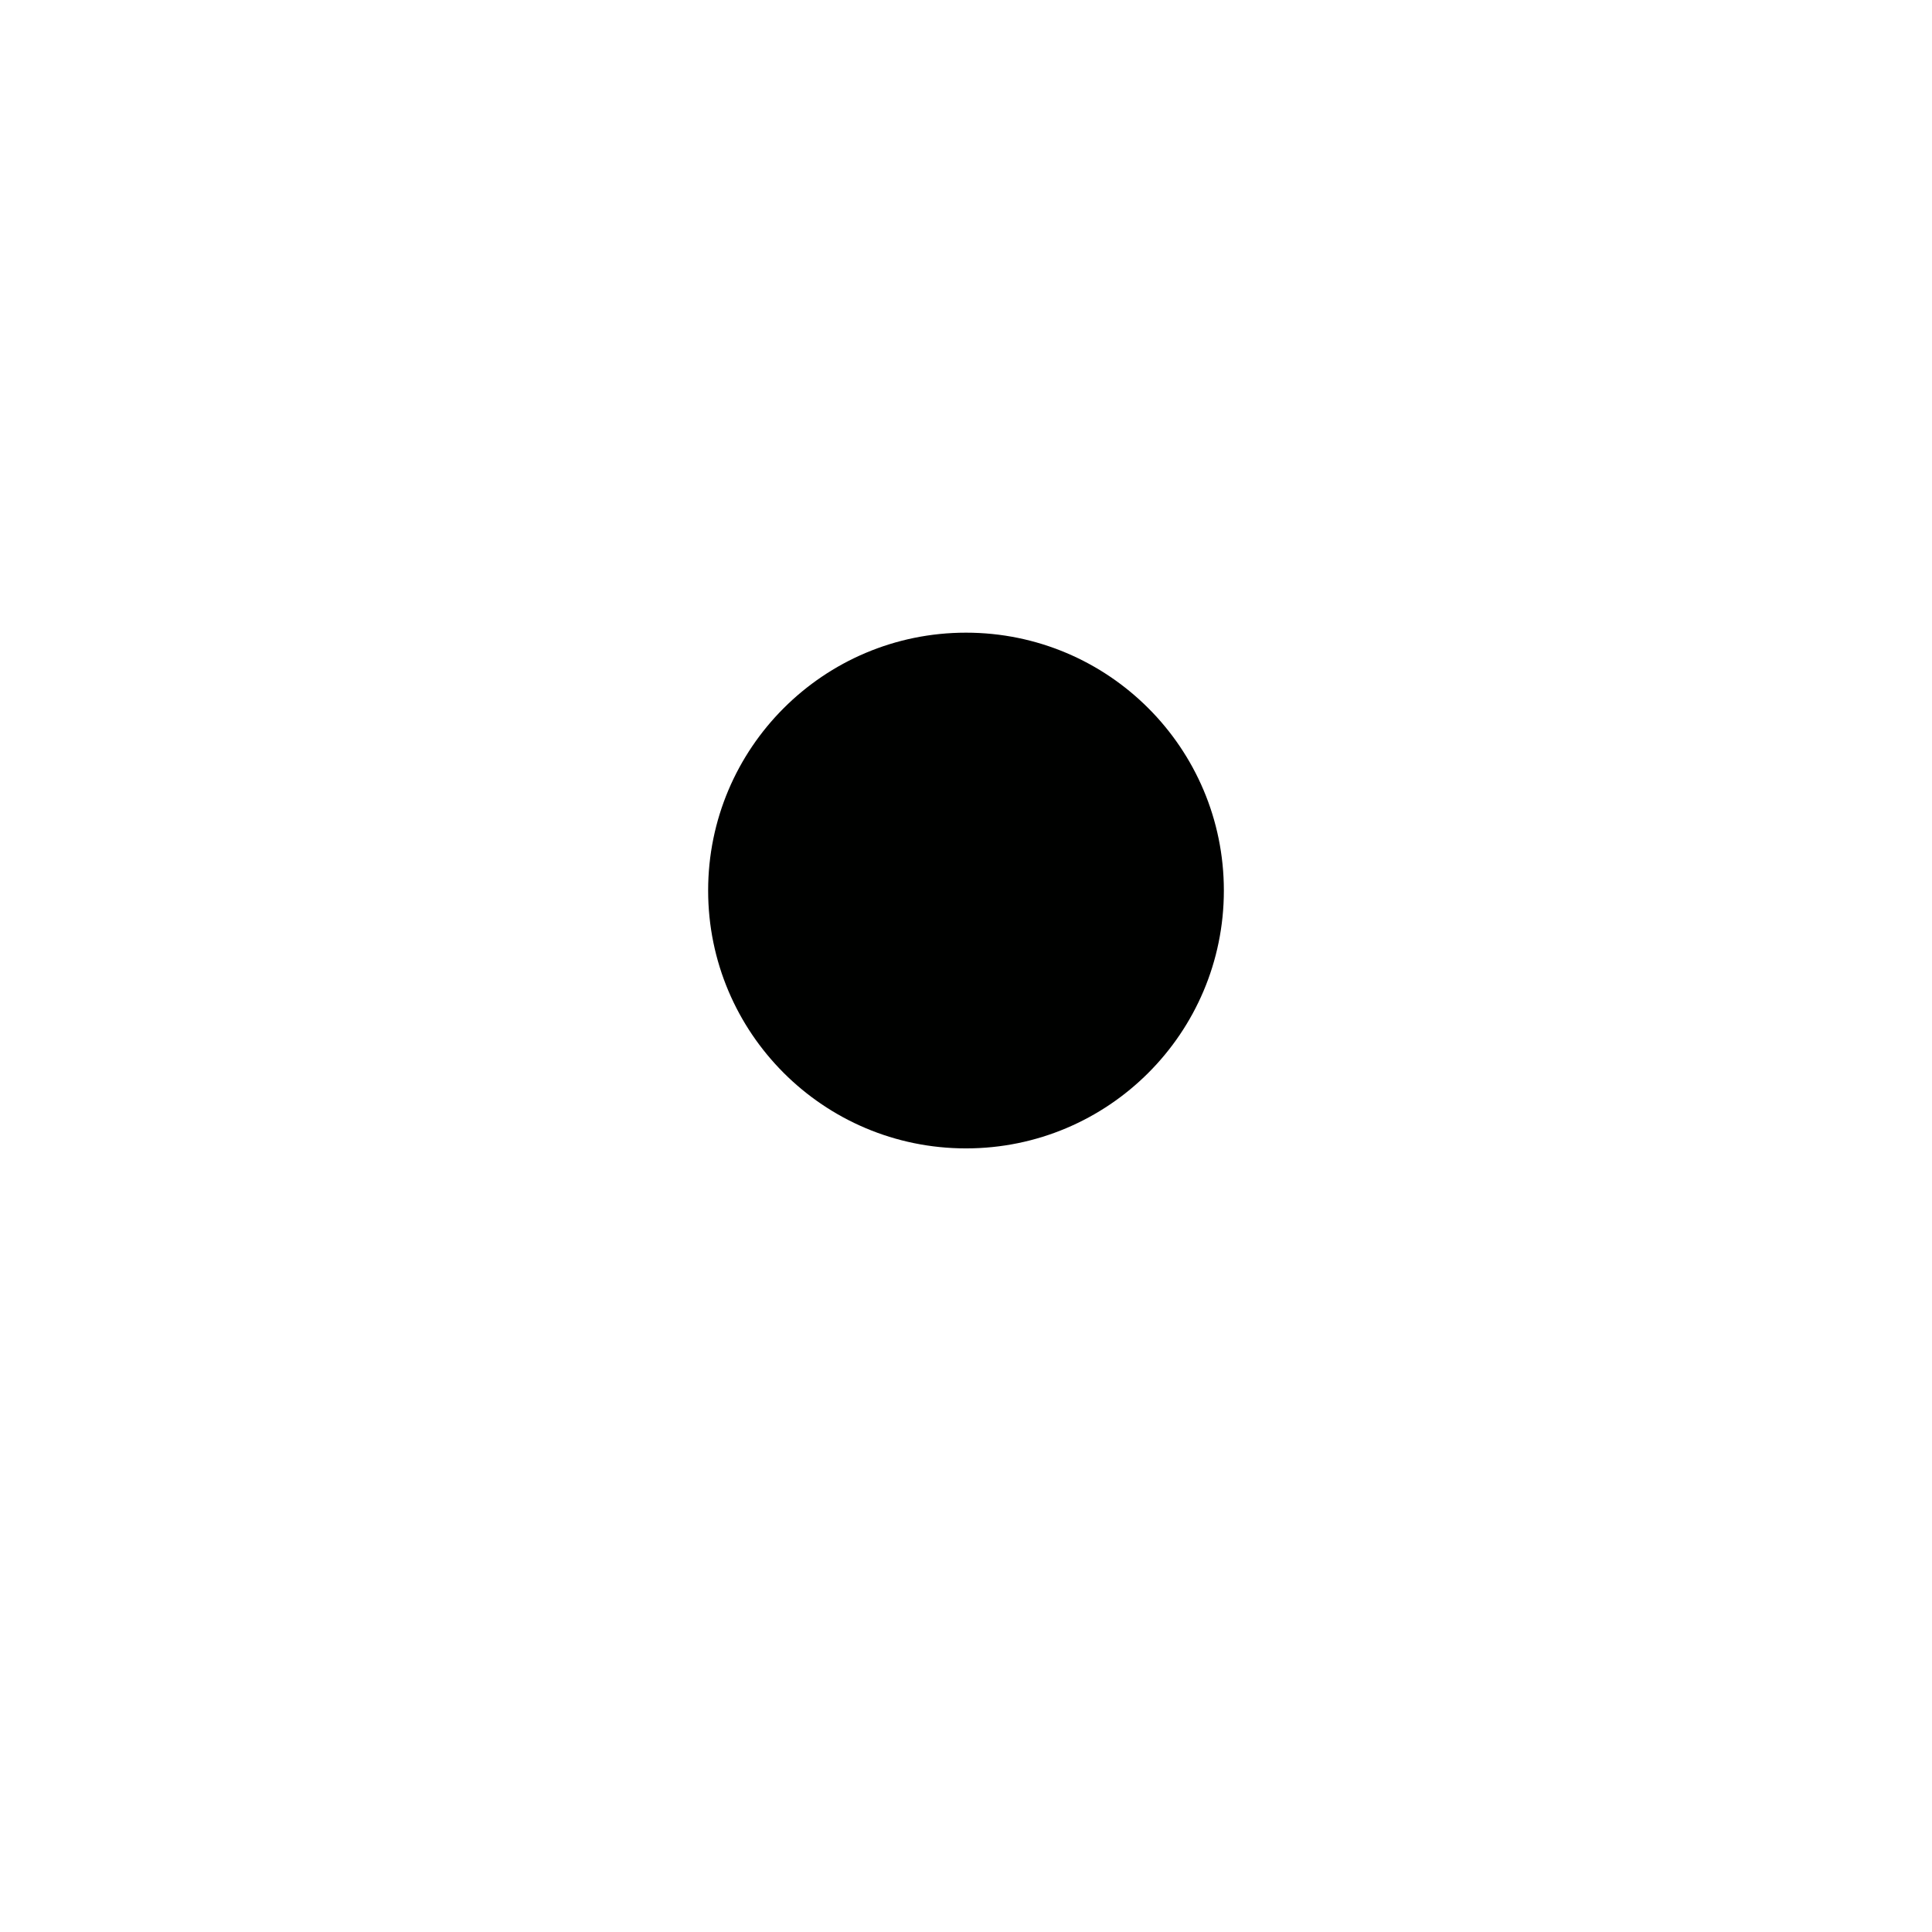
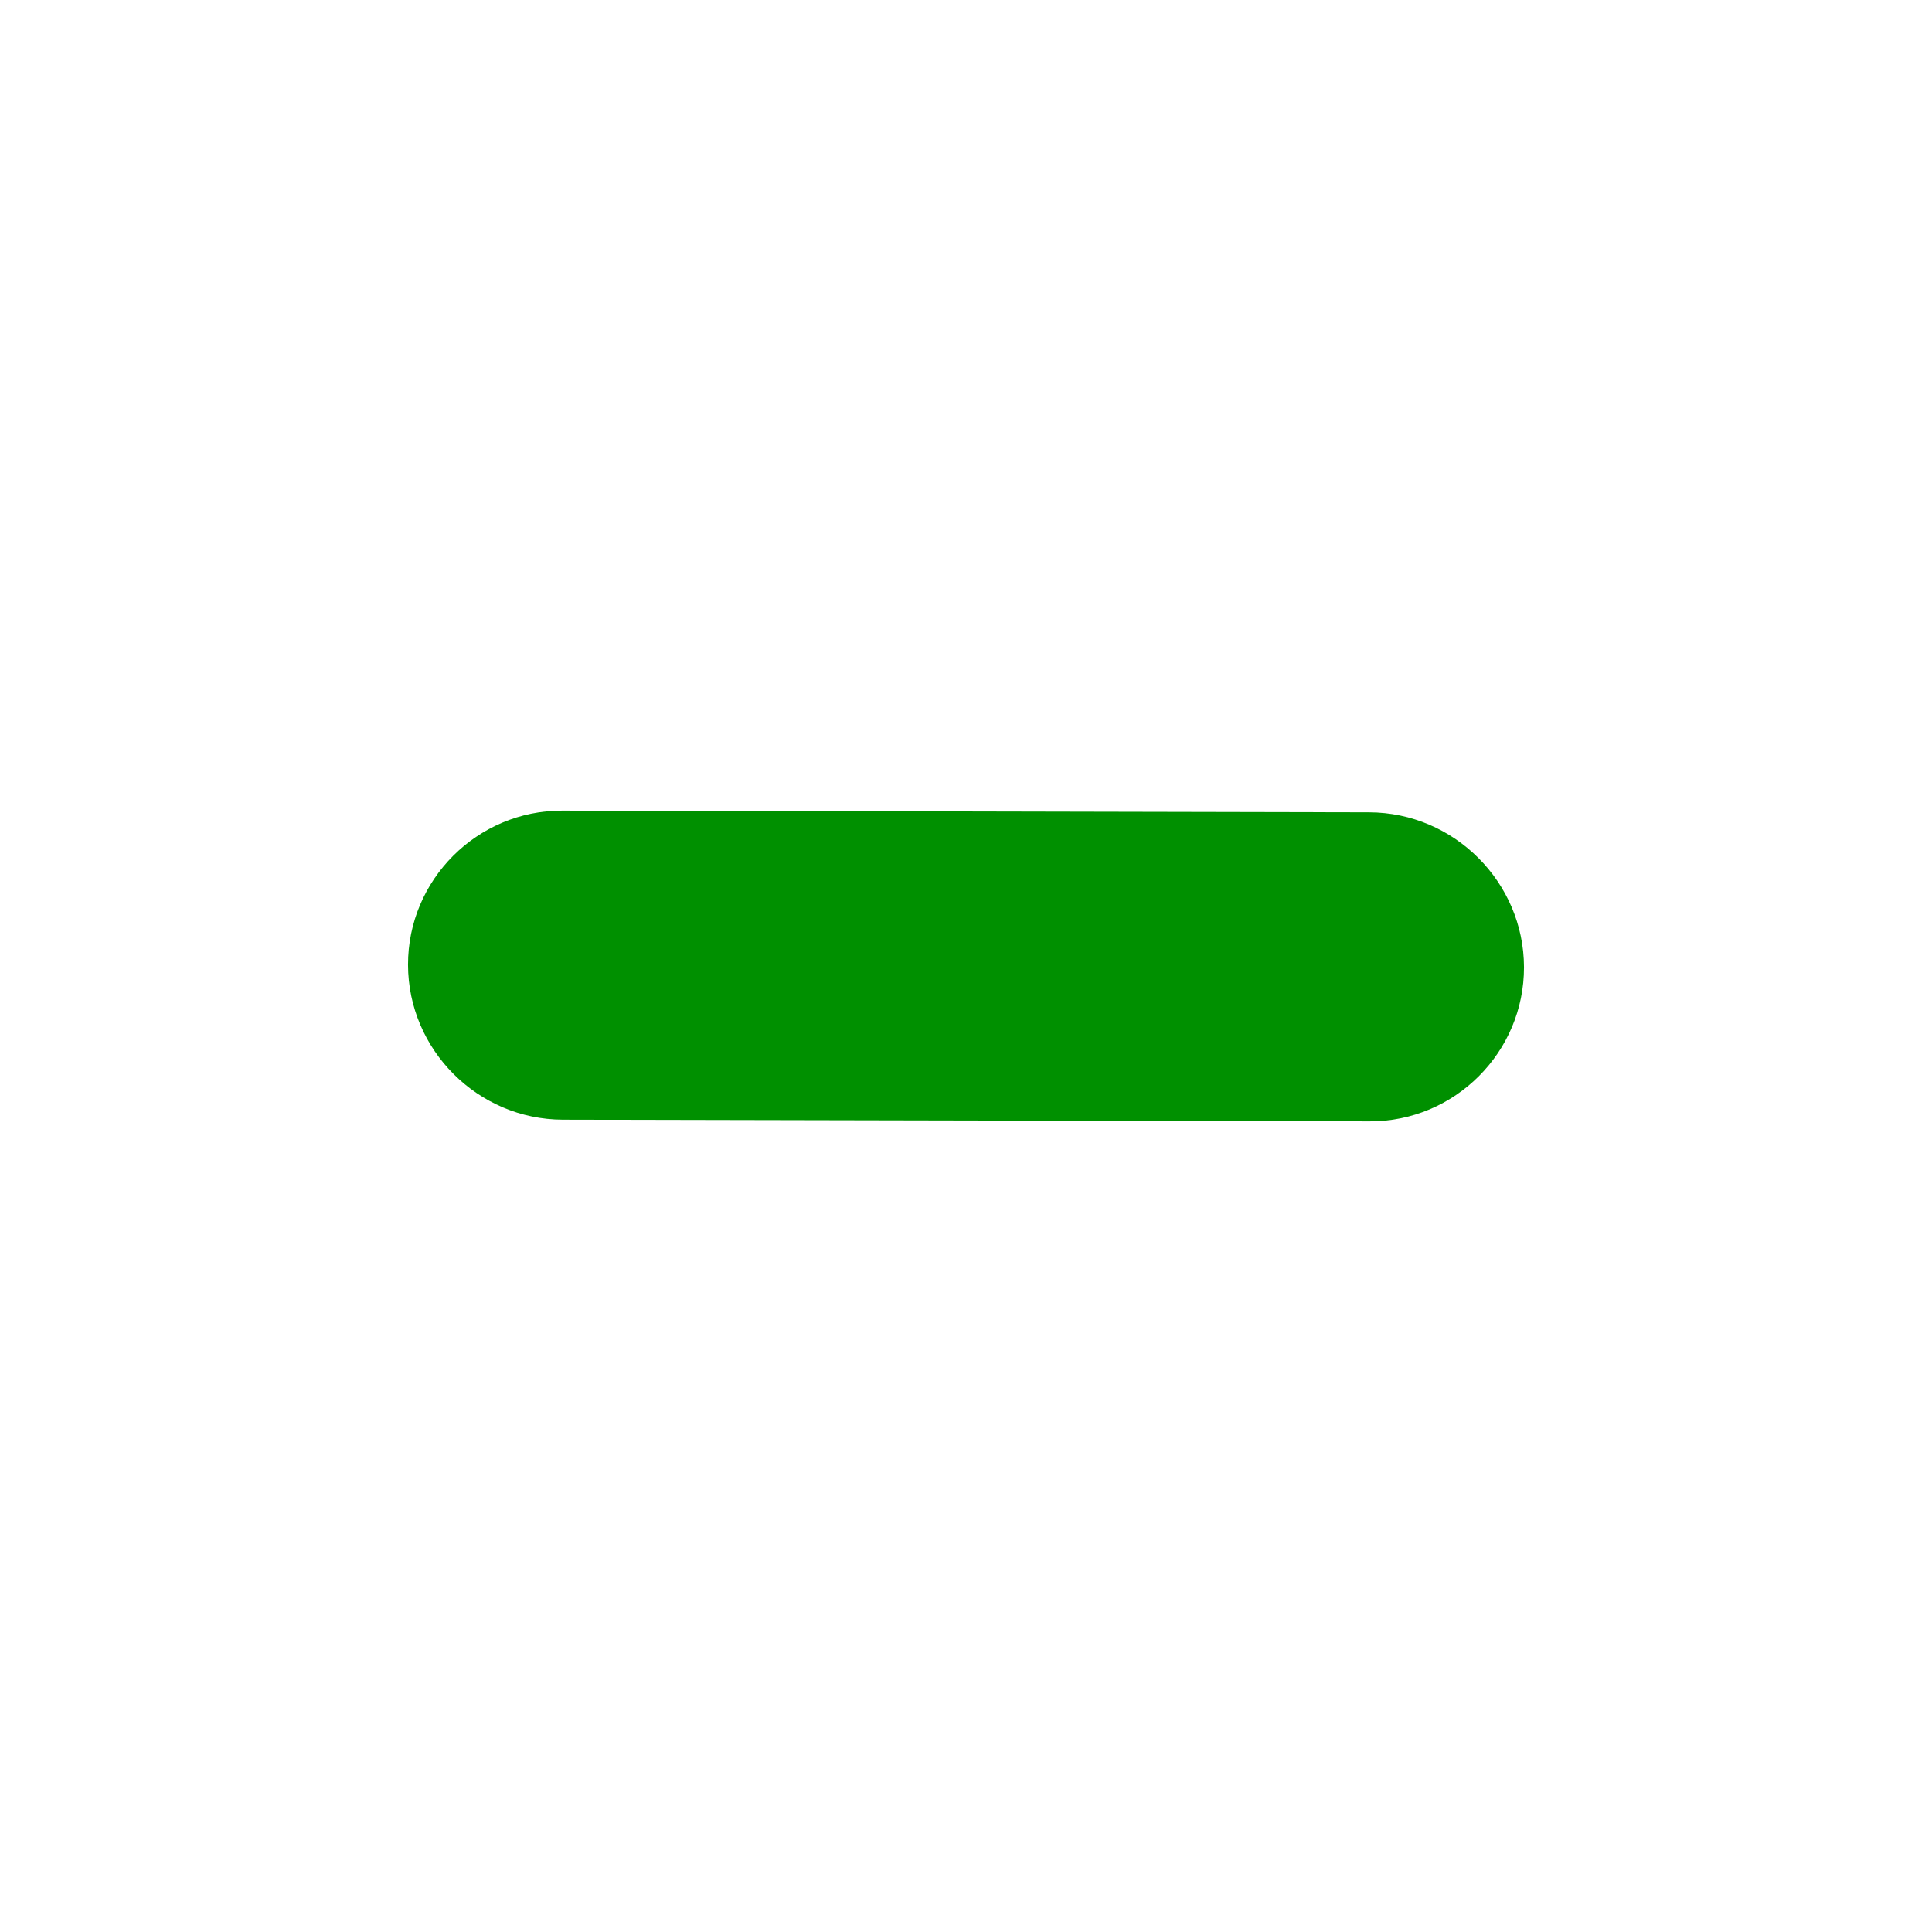
<svg xmlns="http://www.w3.org/2000/svg" version="1.1" id="Major" x="0px" y="0px" viewBox="0 0 64 64" enable-background="new 0 0 64 64" xml:space="preserve">
  <defs id="defs13" />
-   <circle style="opacity:1;fill:#000100;fill-opacity:1;fill-rule:nonzero;stroke:none;stroke-width:4.304;stroke-linecap:square;stroke-linejoin:round;stroke-miterlimit:4;stroke-dasharray:none;stroke-dashoffset:0;stroke-opacity:1;paint-order:normal" id="path4532" cx="32" cy="29.5" r="8.542" />
+   <g id="g19" transform="matrix(-0.9068066,-0.9068066,0.9030423,-0.9030423,18.64665,89.70344)" style="fill:#009000;fill-opacity:1">
+     <path id="path8" d="m 14.241,49.556 v 0 c -1.556,-1.556 -1.556,-4.101 0,-5.657 L 29.01,29.13 c 1.556,-1.556 4.101,-1.556 5.657,0 v 0 c 1.556,1.556 1.556,4.101 0,5.657 l -14.77,14.769 c -1.555,1.555 -4.101,1.555 -5.656,0 z" style="fill:#009000;fill-opacity:1" />
+   </g>
</svg>
